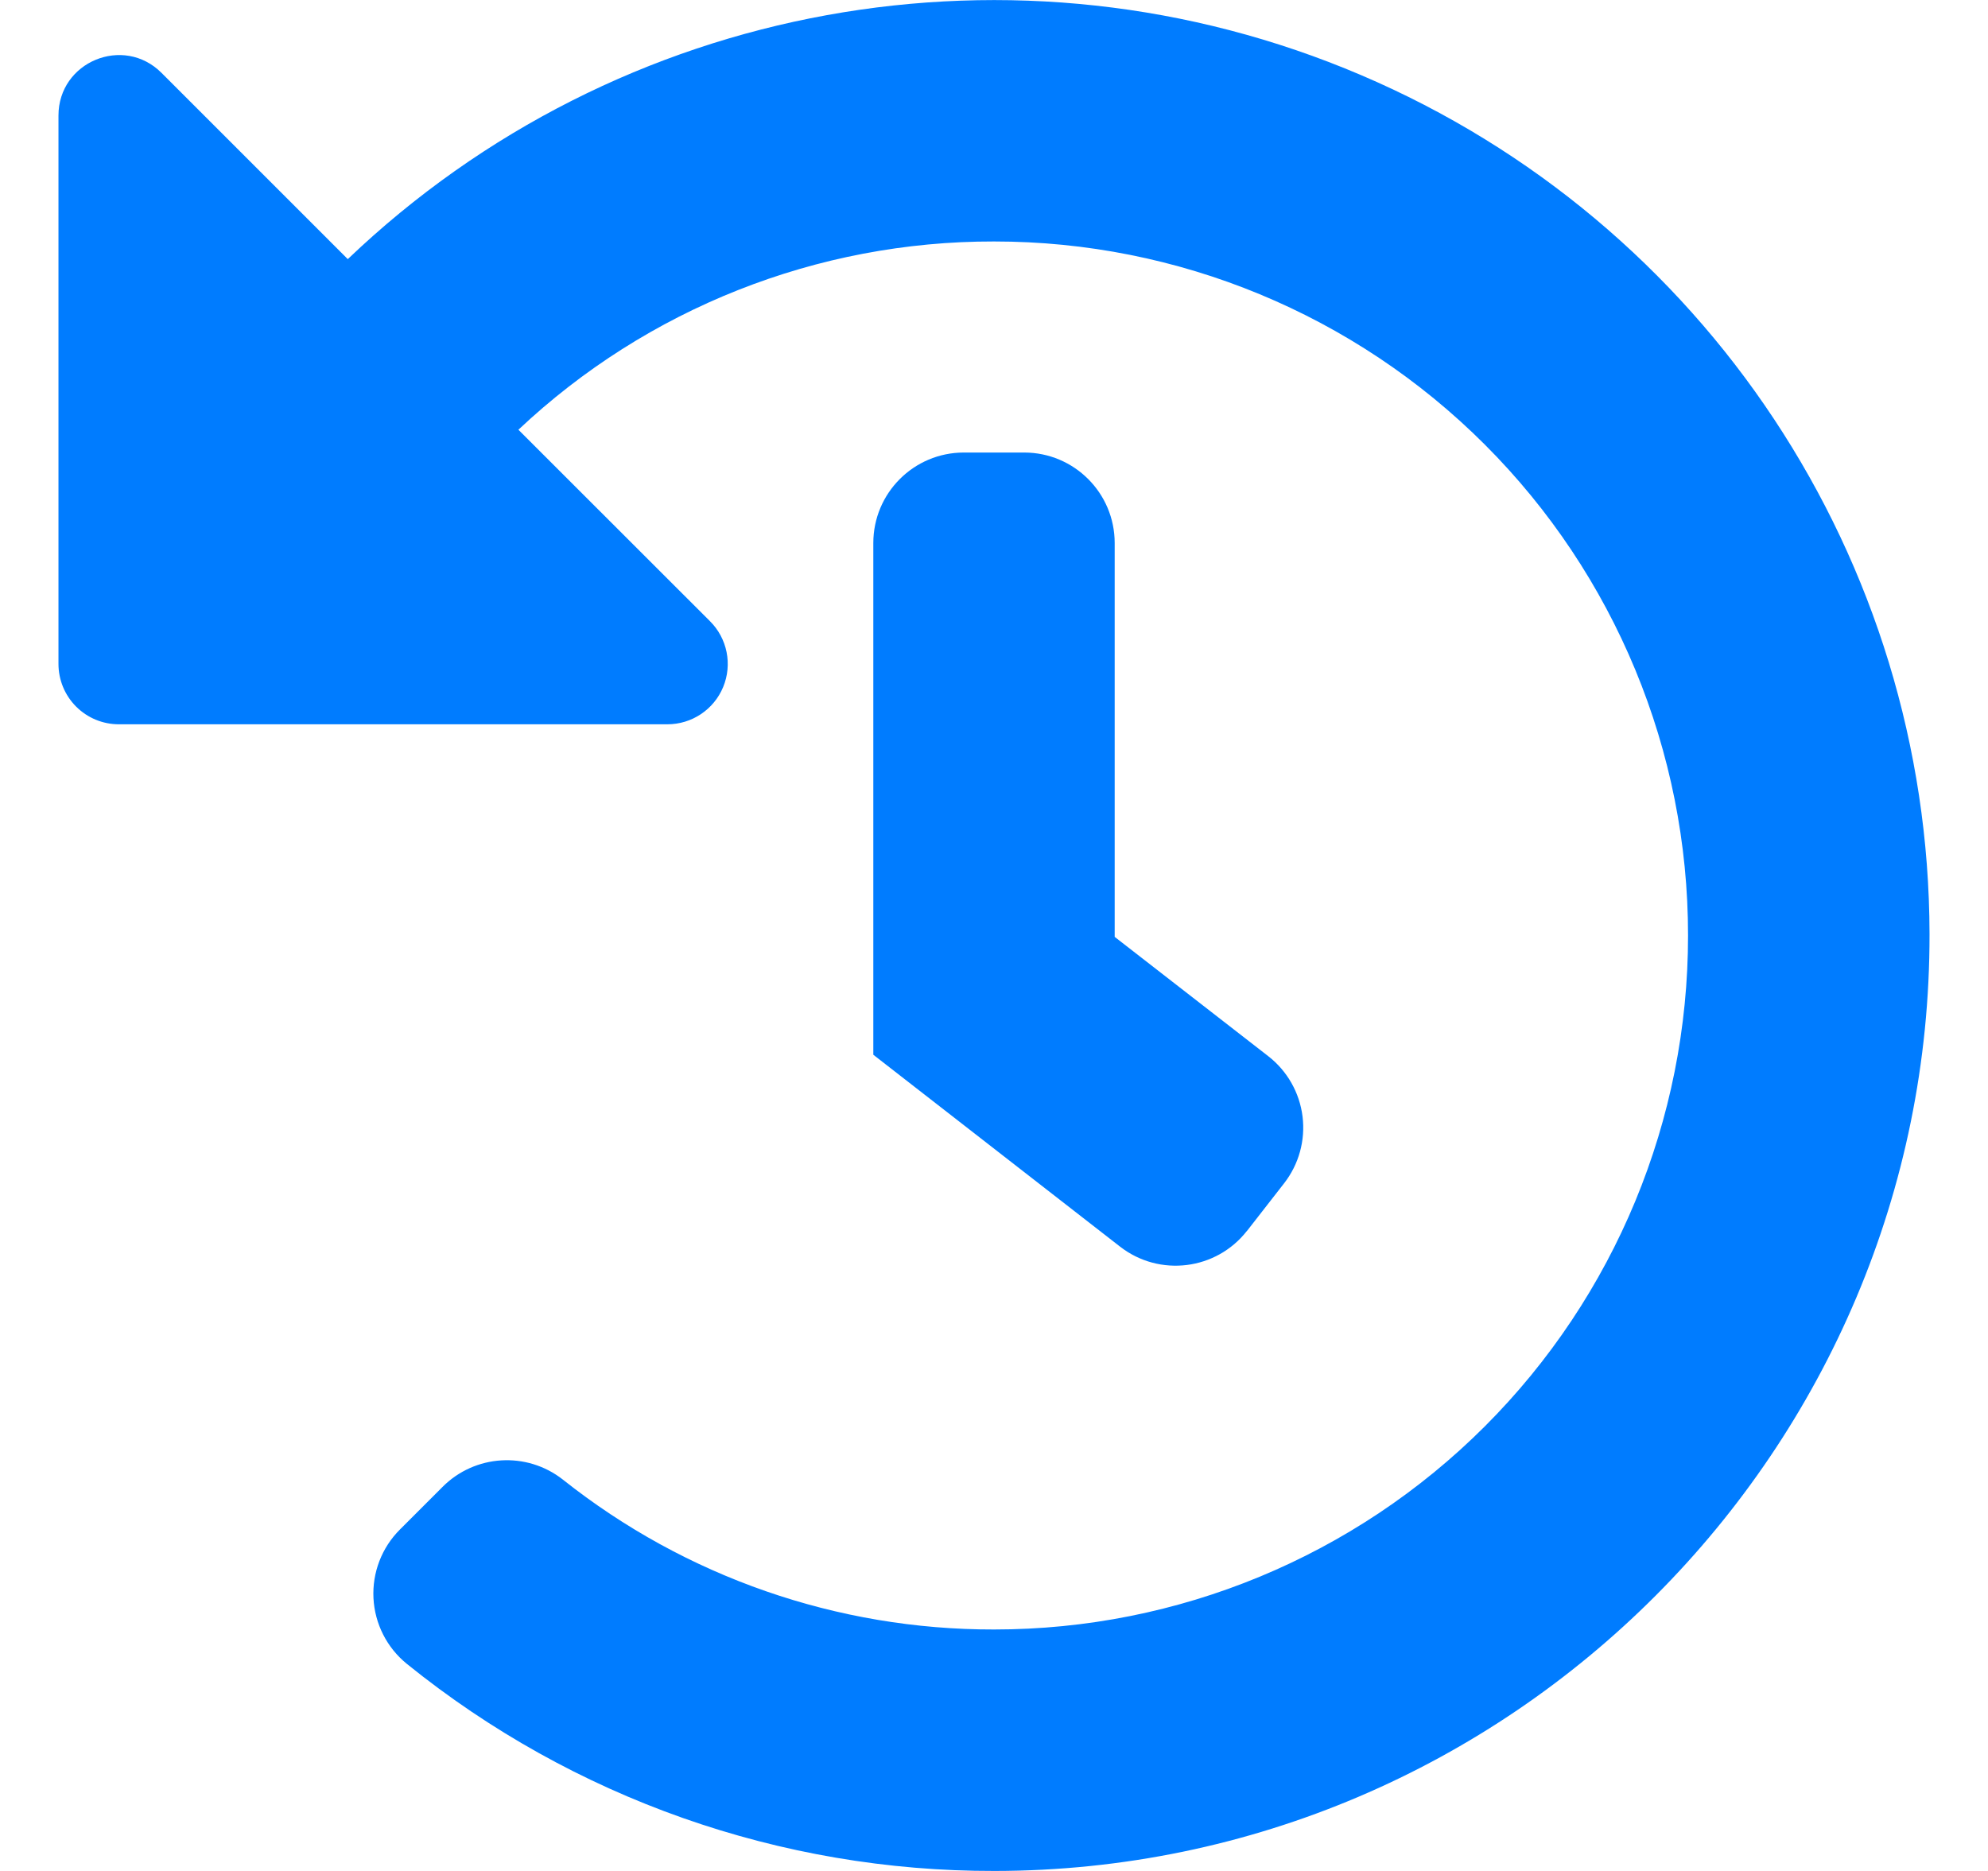
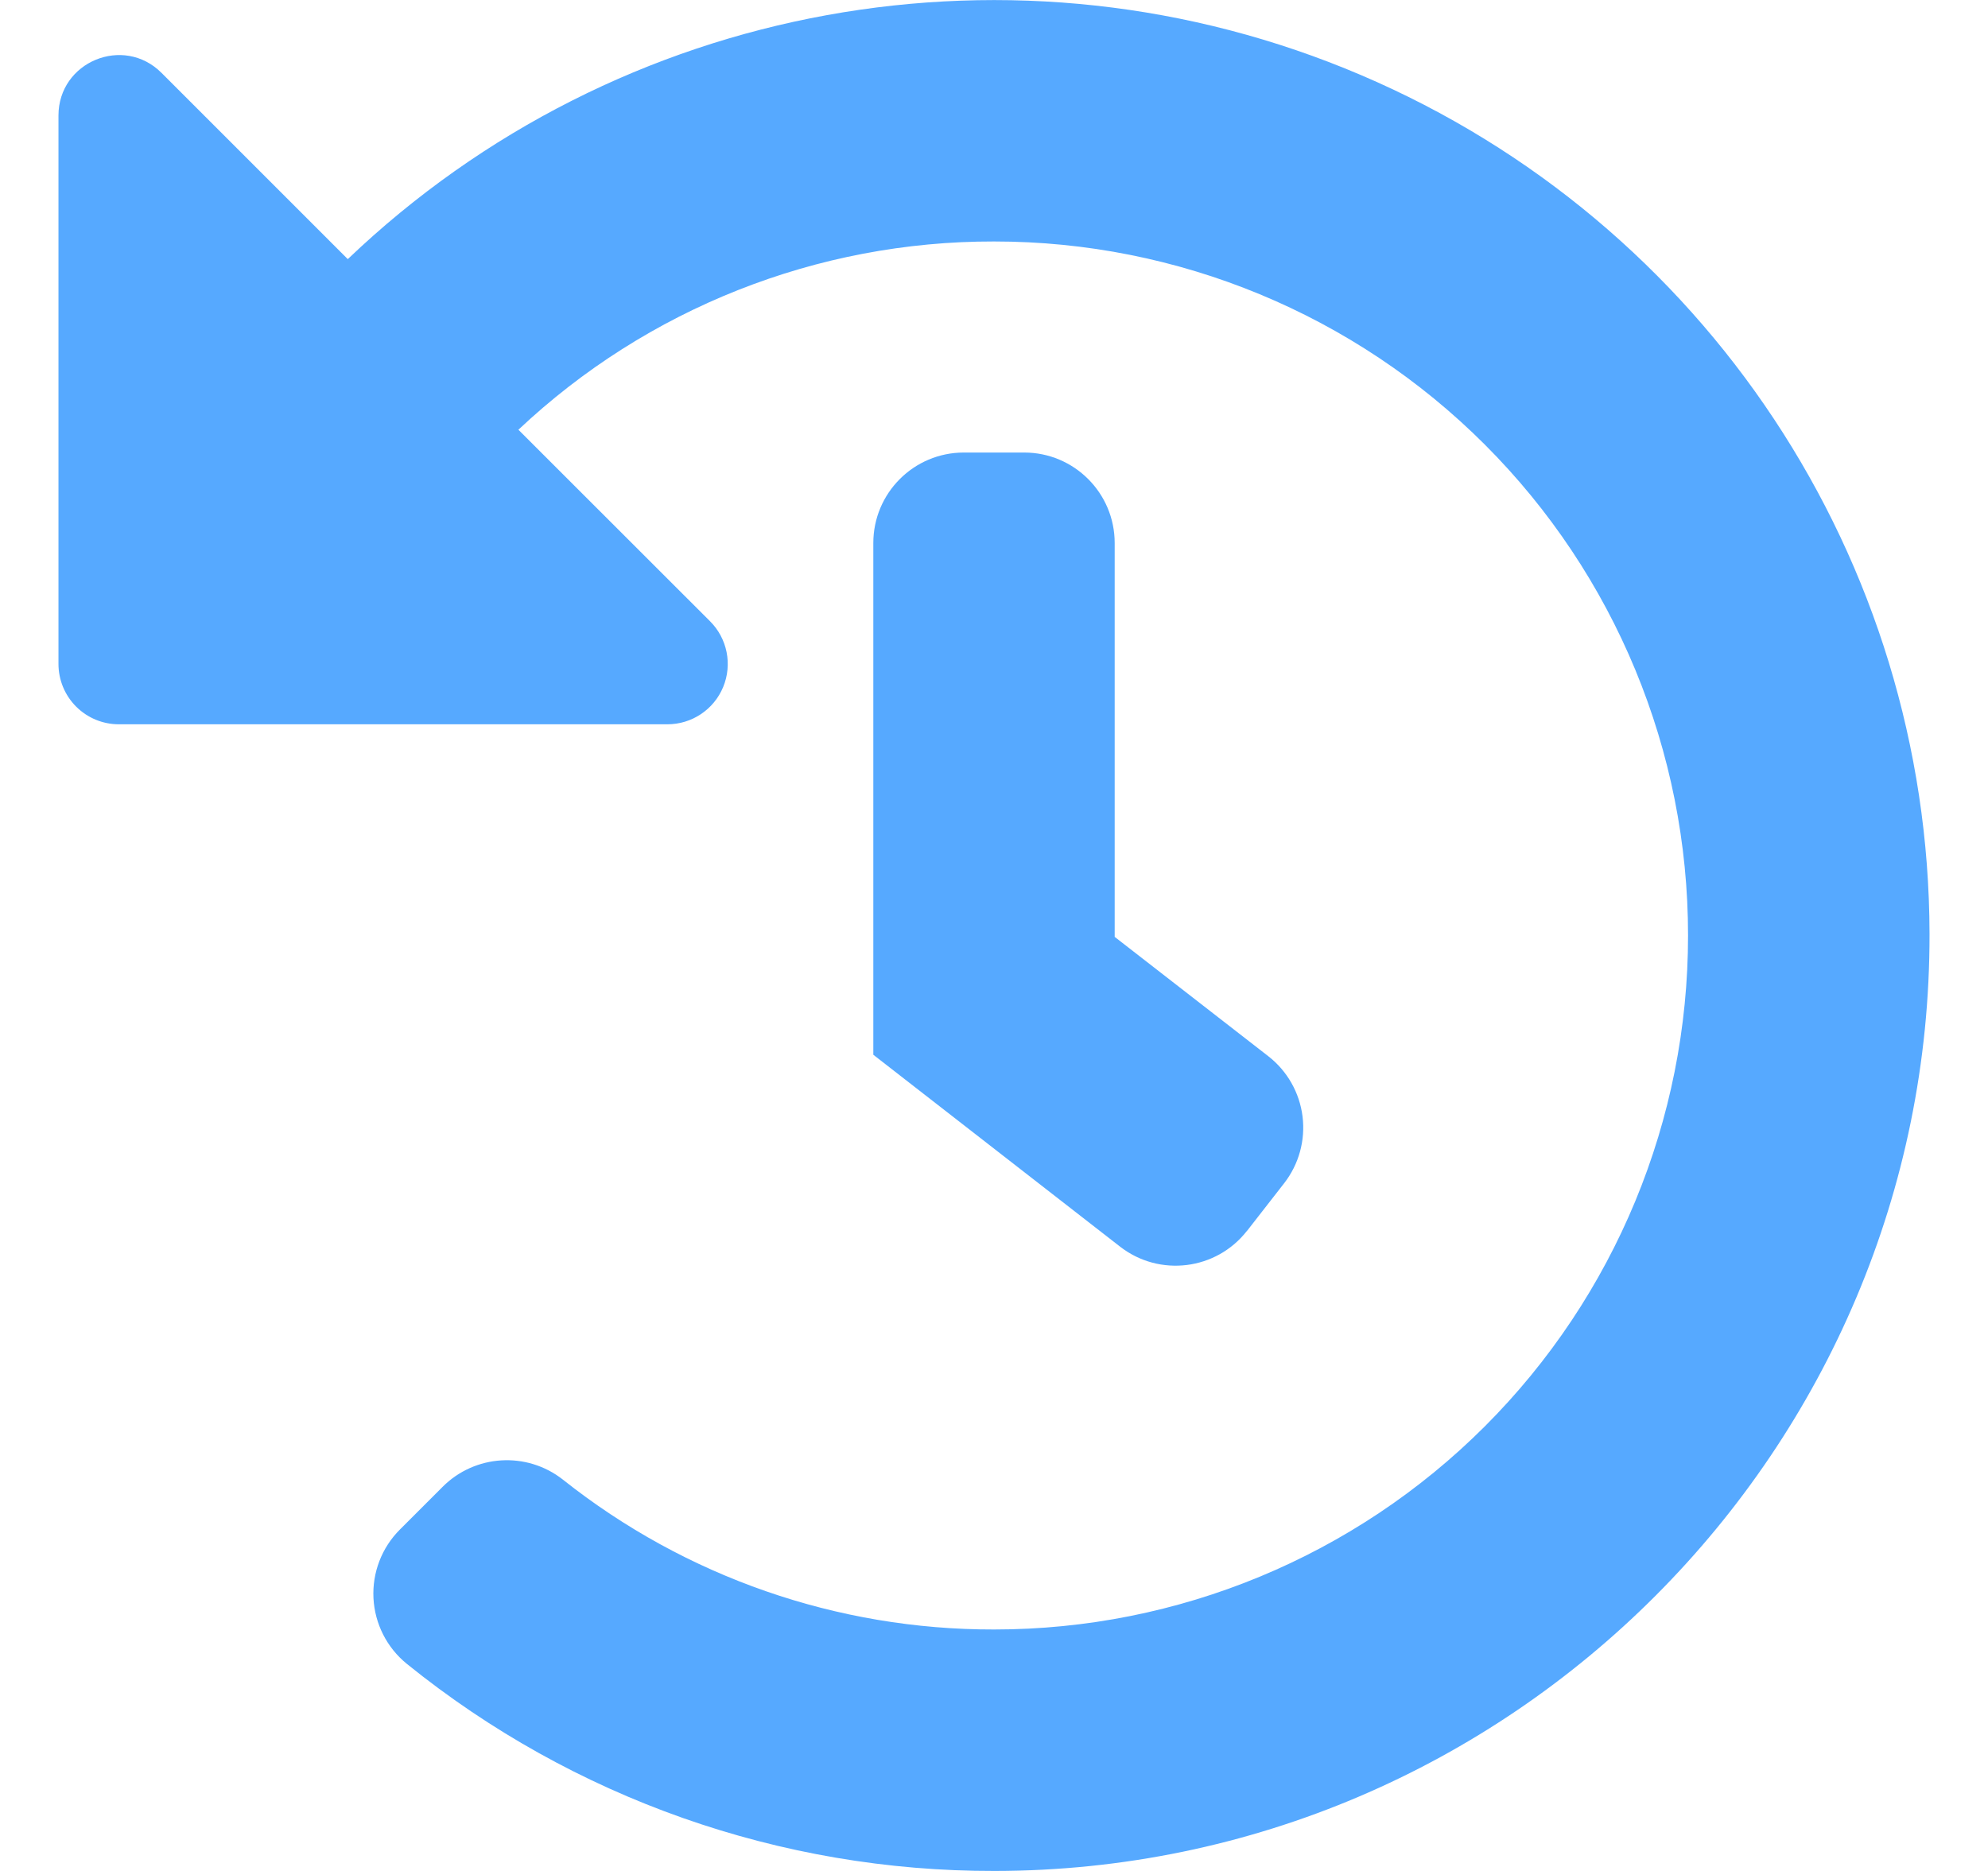
<svg xmlns="http://www.w3.org/2000/svg" xmlns:xlink="http://www.w3.org/1999/xlink" width="17" height="16">
  <defs>
    <path d="M16 11.985c.008 4.408-3.586 8.012-7.994 8.015a7.967 7.967 0 0 1-5.027-1.771.774.774 0 0 1-.059-1.149l.363-.363a.776.776 0 0 1 1.03-.064A5.911 5.911 0 0 0 8 17.935 5.932 5.932 0 0 0 13.935 12 5.932 5.932 0 0 0 8 6.065a5.915 5.915 0 0 0-4.067 1.61l1.638 1.637a.516.516 0 0 1-.365.882H.516A.516.516 0 0 1 0 9.677V4.988c0-.46.556-.69.881-.365l1.593 1.593A8 8 0 0 1 16 11.986zm-5.836 2.541.317-.407a.774.774 0 0 0-.136-1.087l-1.313-1.02V8.644a.774.774 0 0 0-.774-.774h-.516a.774.774 0 0 0-.774.774v4.376l2.11 1.641a.774.774 0 0 0 1.086-.136z" id="a" />
  </defs>
-   <use fill="#007CFF" xlink:href="#a" transform="translate(.5 -4)" fill-rule="evenodd" />
+   <use fill="#56a9ff" xlink:href="#a" transform="translate(.5 -4)" fill-rule="evenodd" />
</svg>
